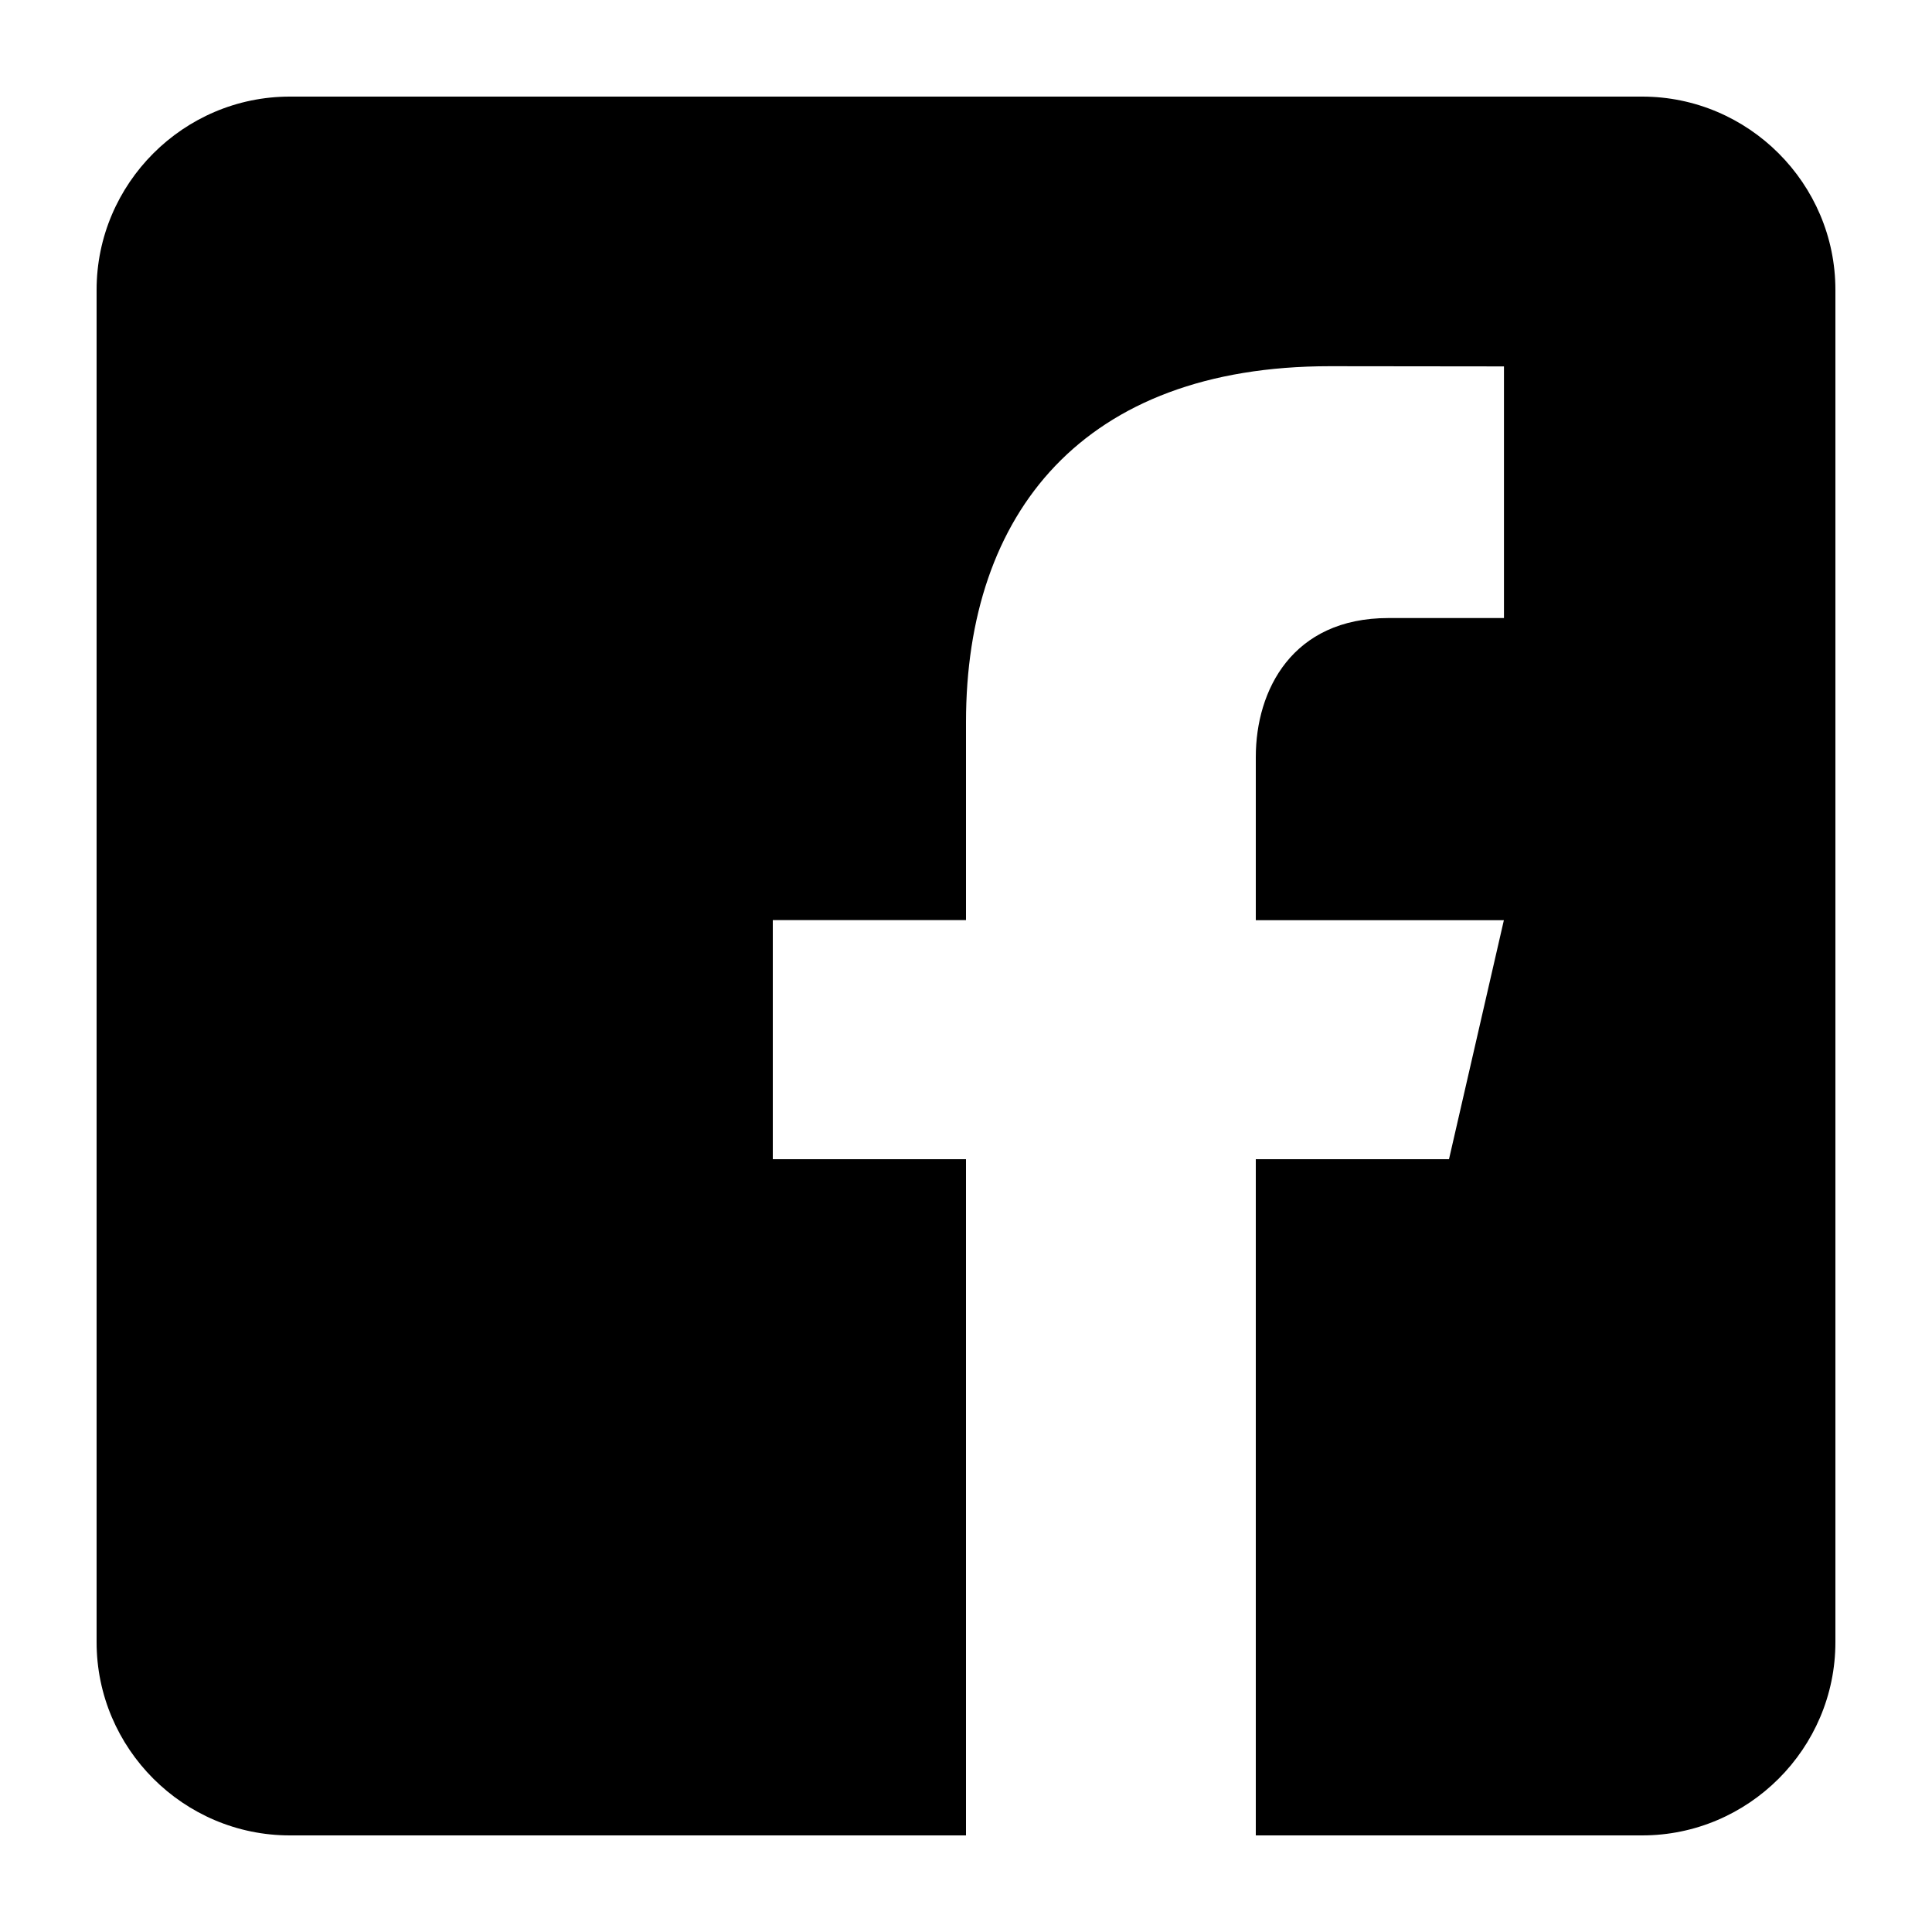
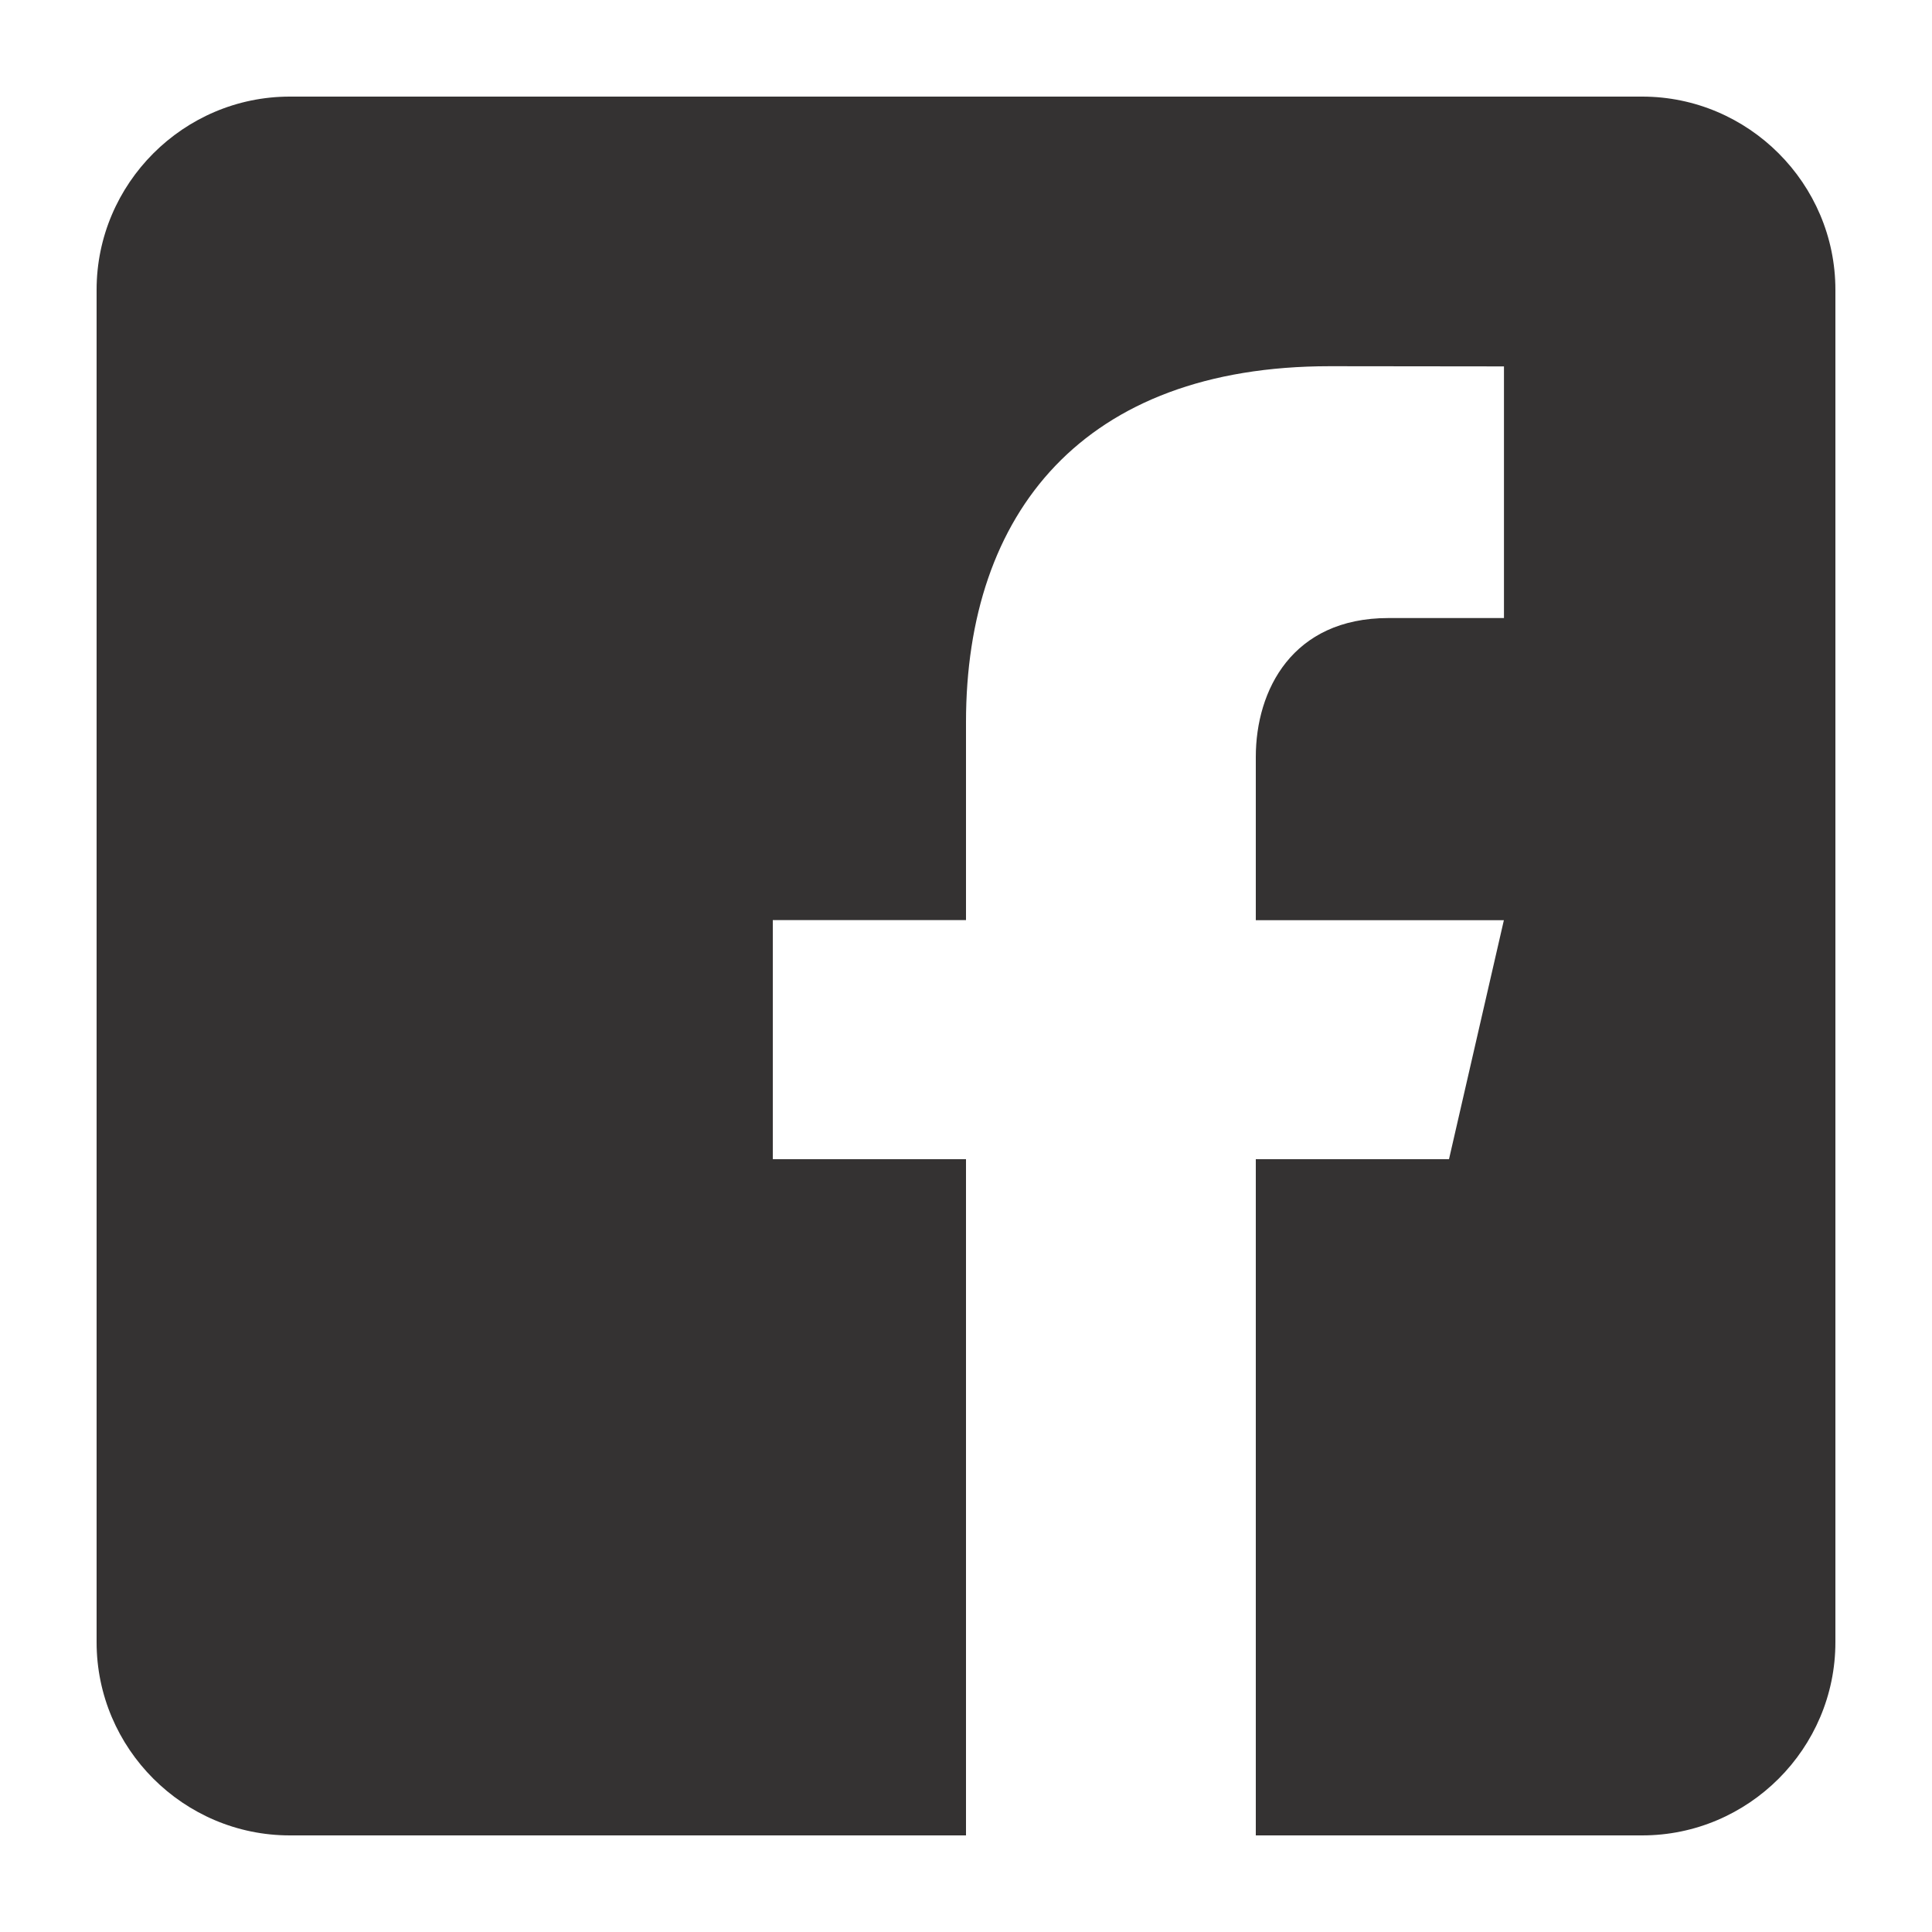
<svg xmlns="http://www.w3.org/2000/svg" width="40" height="40" viewBox="0 0 40 40" fill="none">
-   <path d="M34 2H6C3.8 2 2 3.8 2 6V34C2 36.202 3.8 38 6 38H20V24H16V19.05H20V14.95C20 10.622 22.424 7.582 27.532 7.582L31.138 7.586V12.796H28.744C26.756 12.796 26 14.288 26 15.672V19.052H31.136L30 24H26V38H34C36.2 38 38 36.202 38 34V6C38 3.8 36.2 2 34 2Z" fill="black" />
+   <path d="M34 2H6C3.8 2 2 3.8 2 6V34C2 36.202 3.8 38 6 38H20V24H16V19.05H20V14.95C20 10.622 22.424 7.582 27.532 7.582L31.138 7.586V12.796H28.744C26.756 12.796 26 14.288 26 15.672V19.052H31.136L30 24H26V38H34C36.2 38 38 36.202 38 34V6C38 3.8 36.2 2 34 2Z" fill="#343232" />
</svg>
